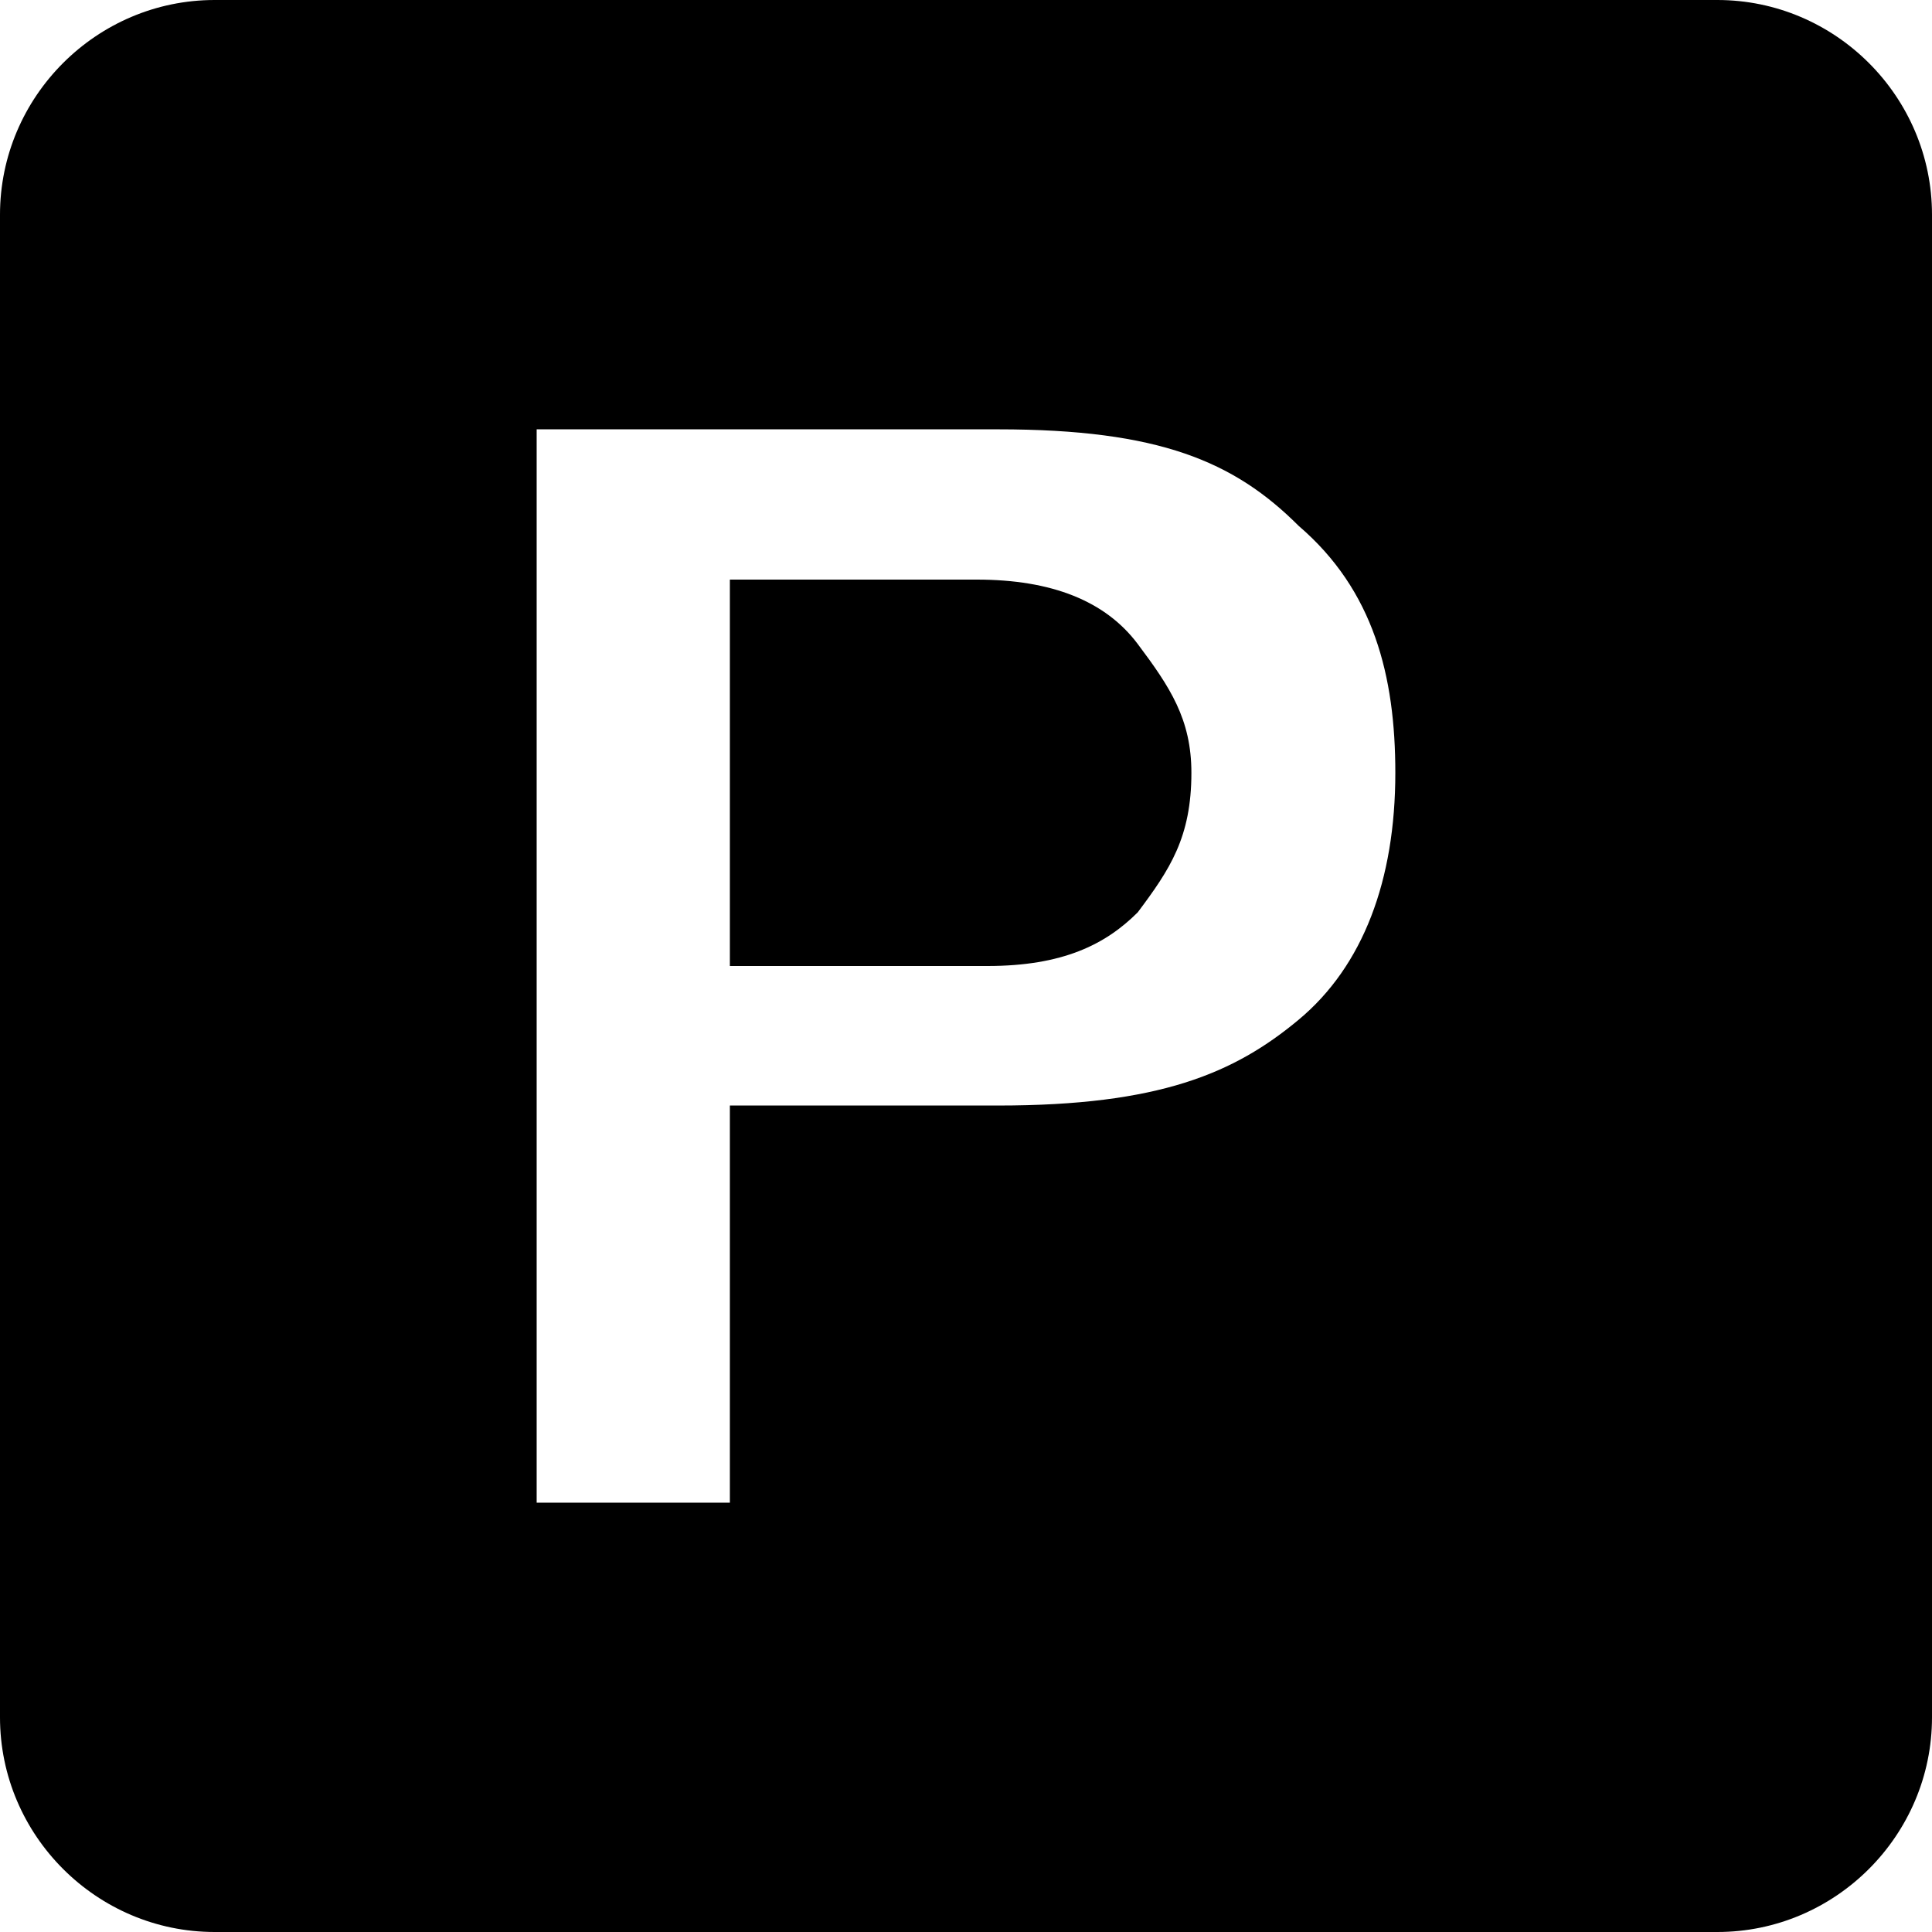
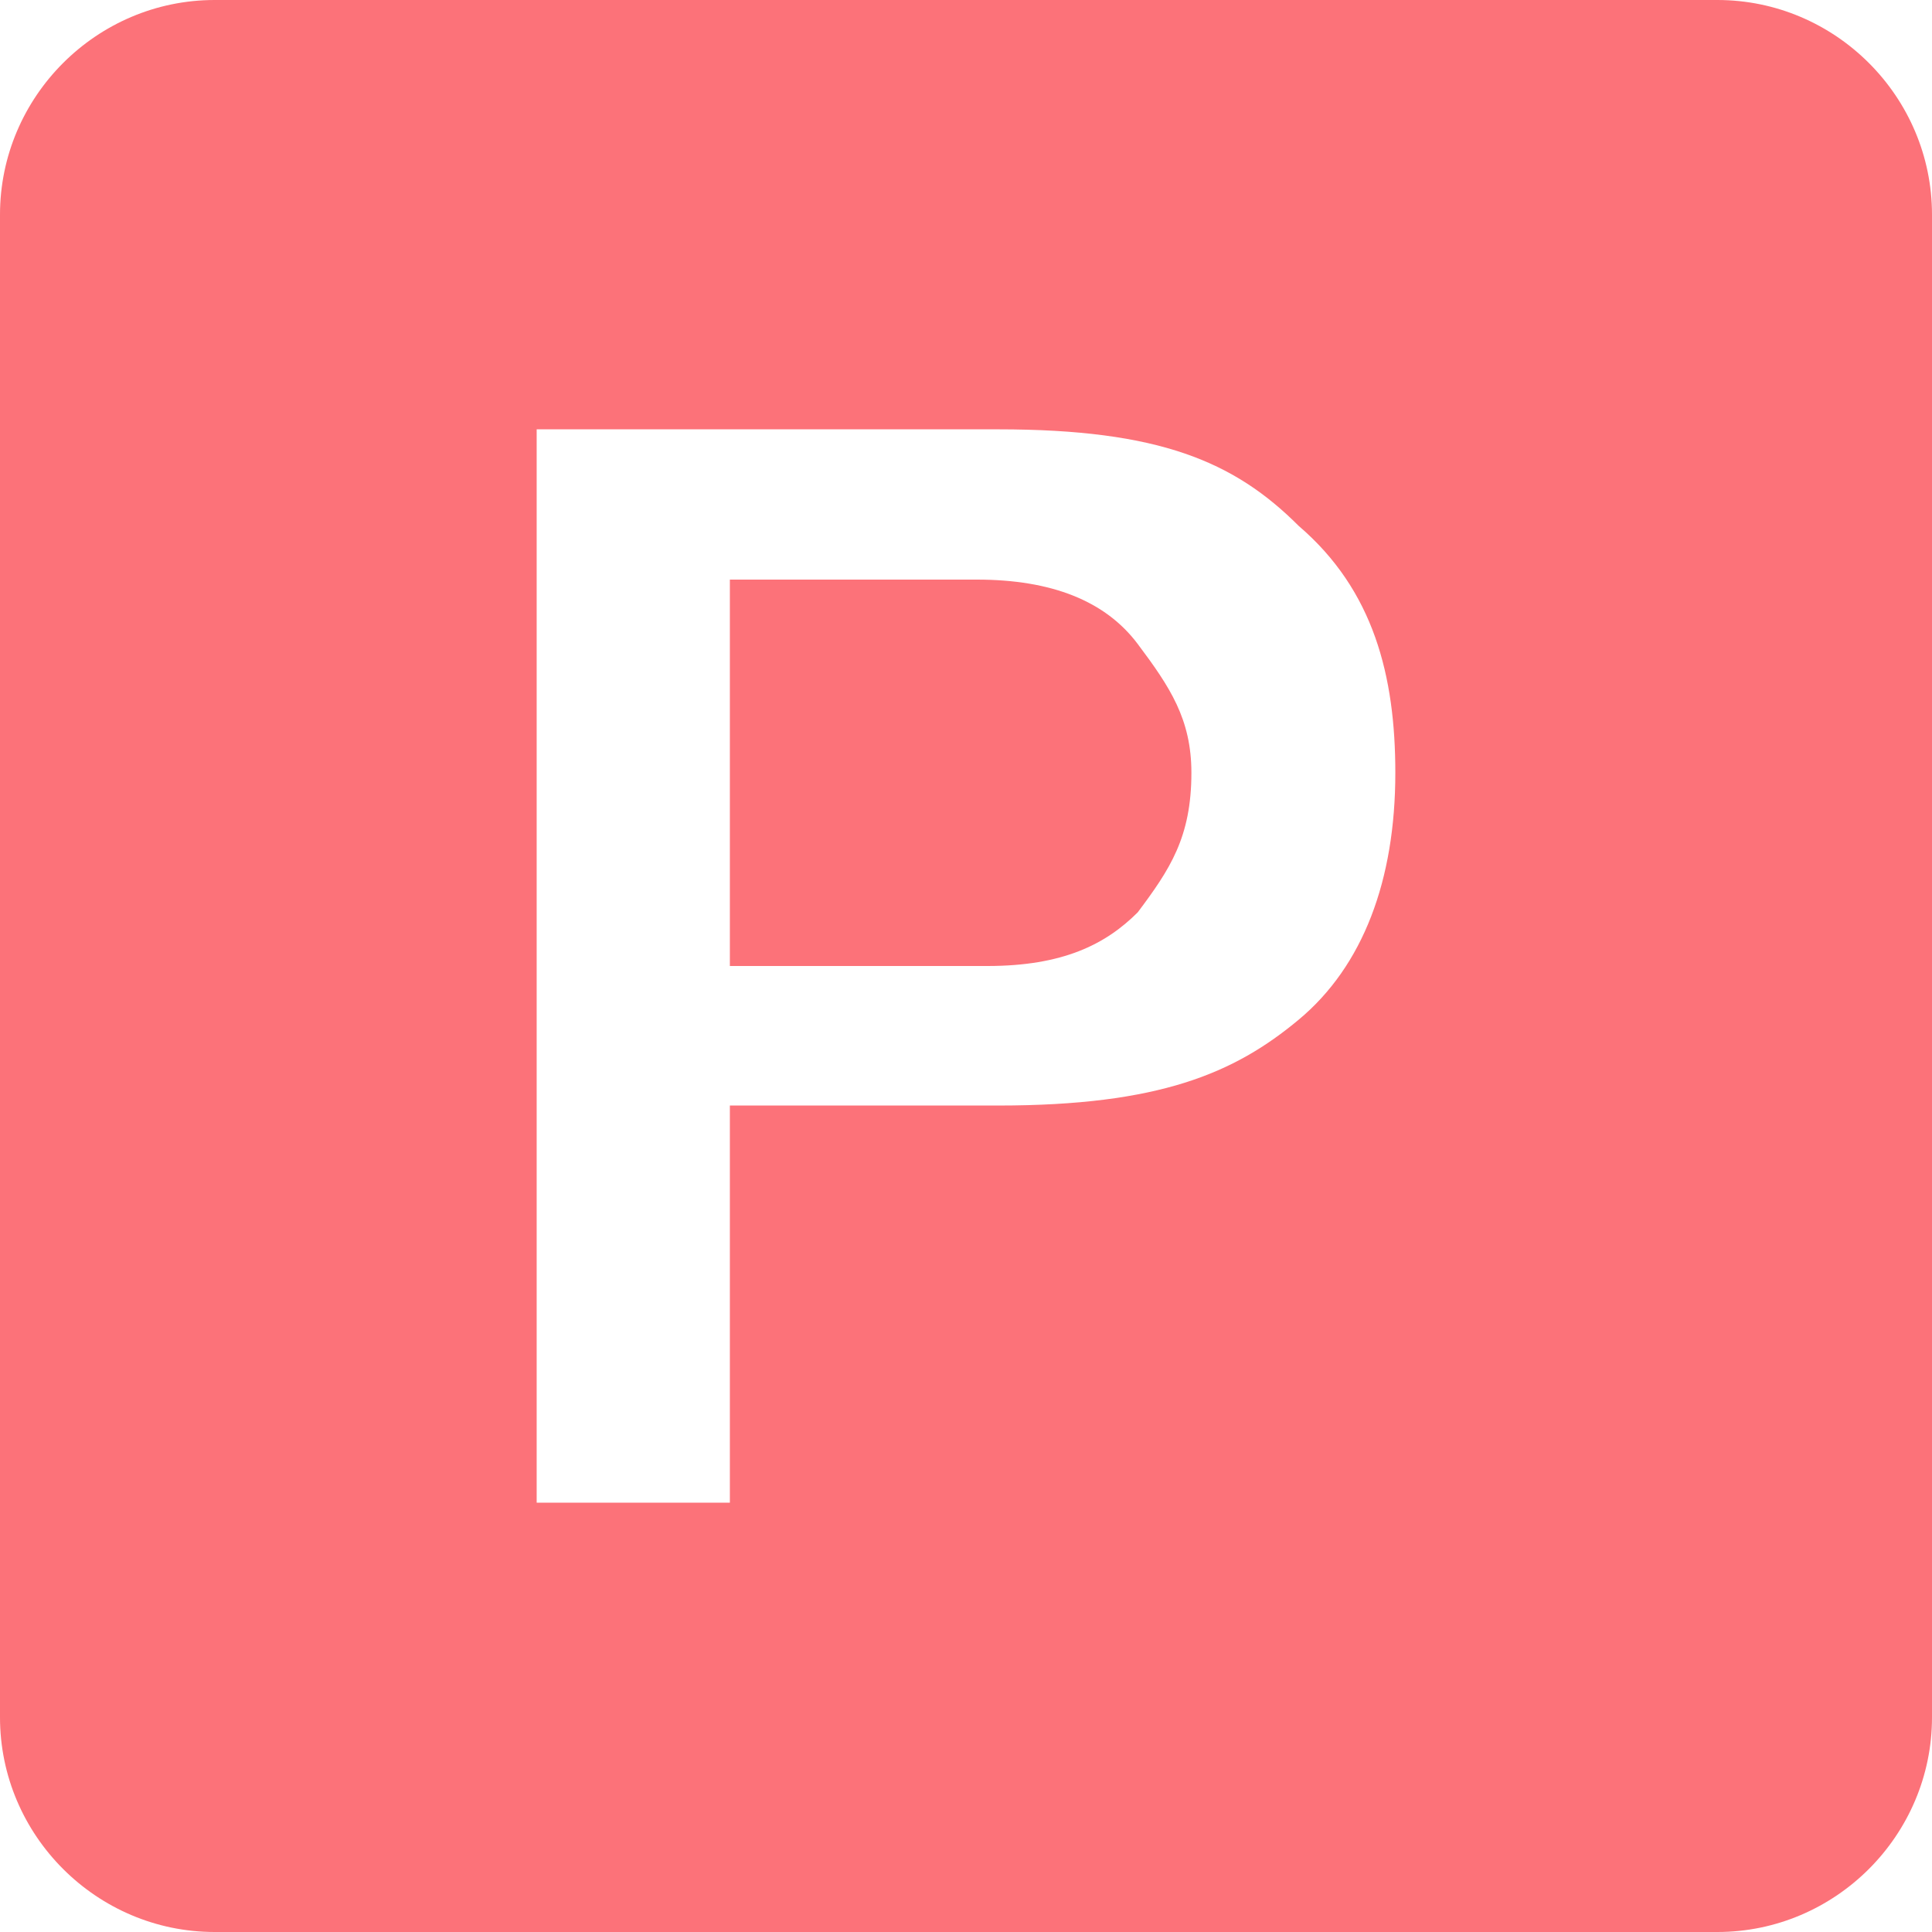
- <svg xmlns="http://www.w3.org/2000/svg" version="1.1" id="Capa_1" x="0px" y="0px" width="459px" height="459px" viewBox="0 0 459 459" style="enable-background:new 0 0 459 459;" xml:space="preserve">
+ <svg xmlns="http://www.w3.org/2000/svg" version="1.1" id="Capa_1" x="0px" y="0px" width="459px" height="459px" viewBox="0 0 459 459" style="enable-background:new 0 0 459 459; fill: #fc7279" xml:space="preserve">
  <g>
    <g id="drive-ms-powerpoint">
      <path d="M408,0H51C22.95,0,0,22.95,0,51v357c0,28.05,22.95,51,51,51h357c28.05,0,51-22.95,51-51V51C459,22.95,436.05,0,408,0z     M173.4,265.2V357h-45.9V102h109.65c38.25,0,56.1,7.65,71.399,22.95c17.851,15.3,22.95,35.7,22.95,58.65    c0,25.5-7.65,45.9-22.95,58.65s-33.149,20.4-71.399,20.4H173.4V265.2z" />
      <path d="M173.4,229.5v-91.8h58.65c17.851,0,30.601,5.1,38.25,15.3c7.65,10.2,12.75,17.85,12.75,30.6c0,15.3-5.1,22.95-12.75,33.15    c-7.649,7.65-17.85,12.75-35.7,12.75H173.4z" />
    </g>
  </g>
-   <g>
- </g>
-   <g>
- </g>
-   <g>
- </g>
-   <g>
- </g>
-   <g>
- </g>
-   <g>
- </g>
-   <g>
- </g>
-   <g>
- </g>
-   <g>
- </g>
-   <g>
- </g>
-   <g>
- </g>
-   <g>
- </g>
-   <g>
- </g>
-   <g>
- </g>
-   <g>
- </g>
</svg>
